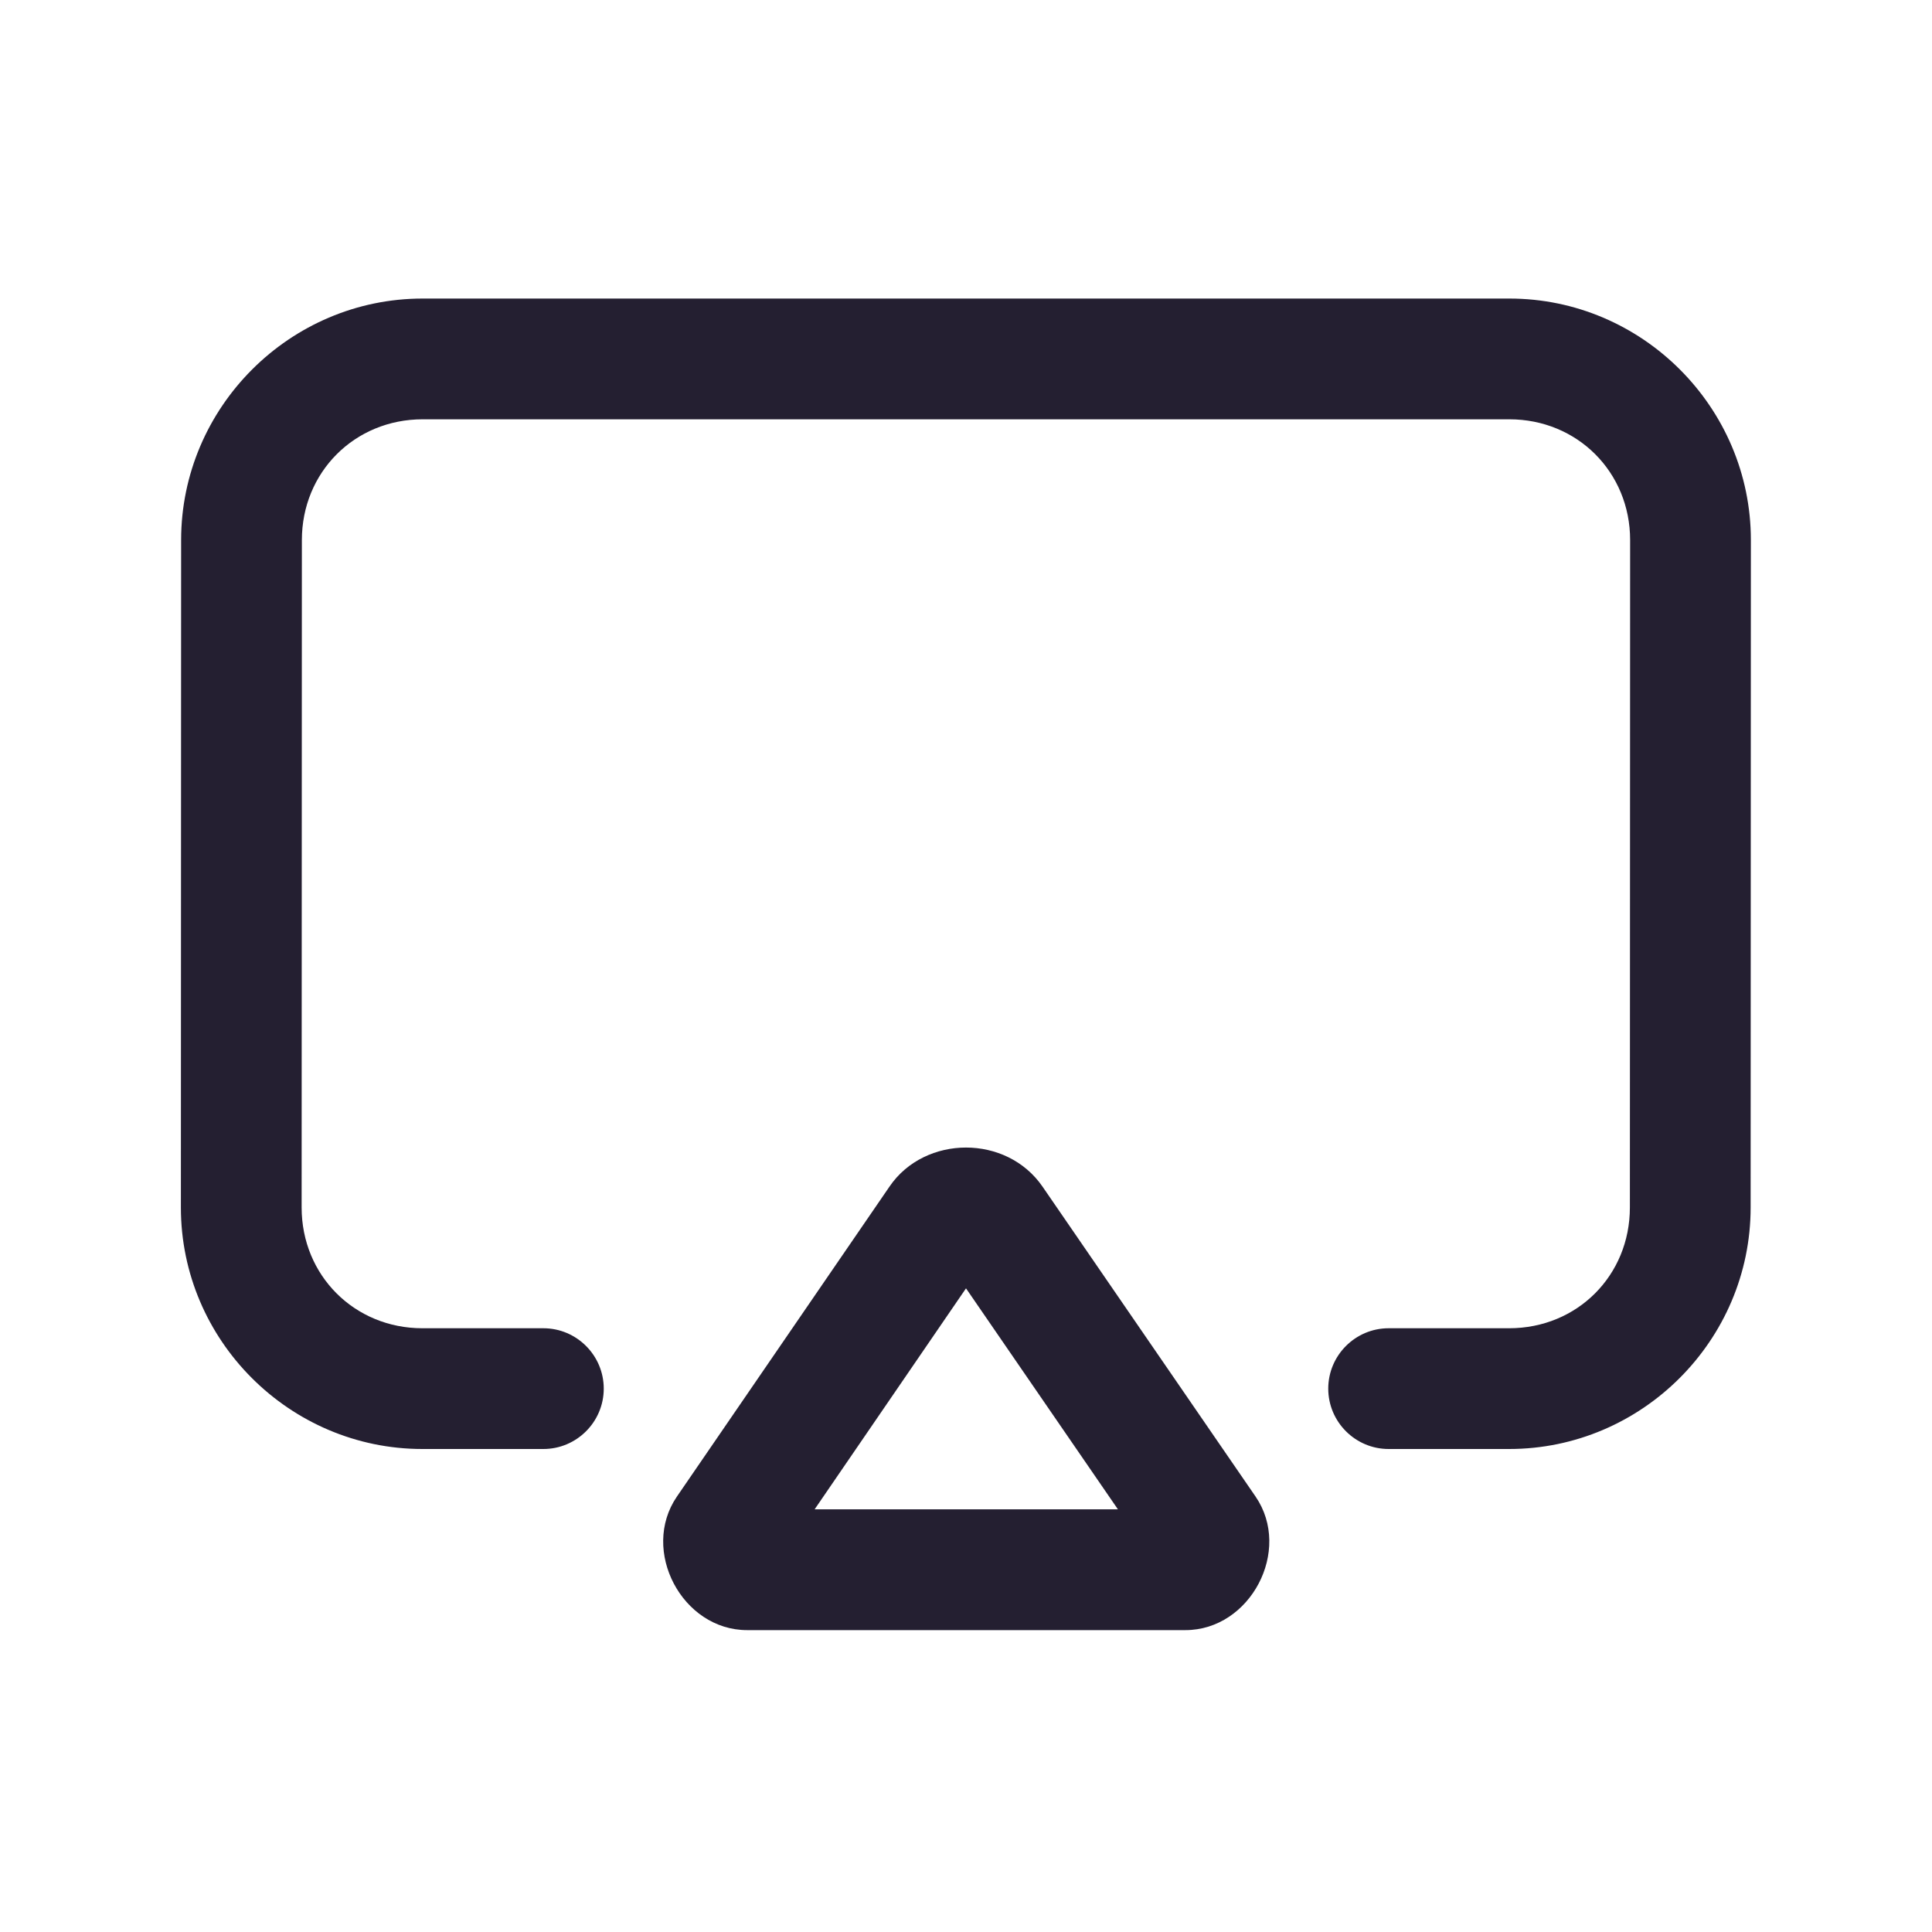
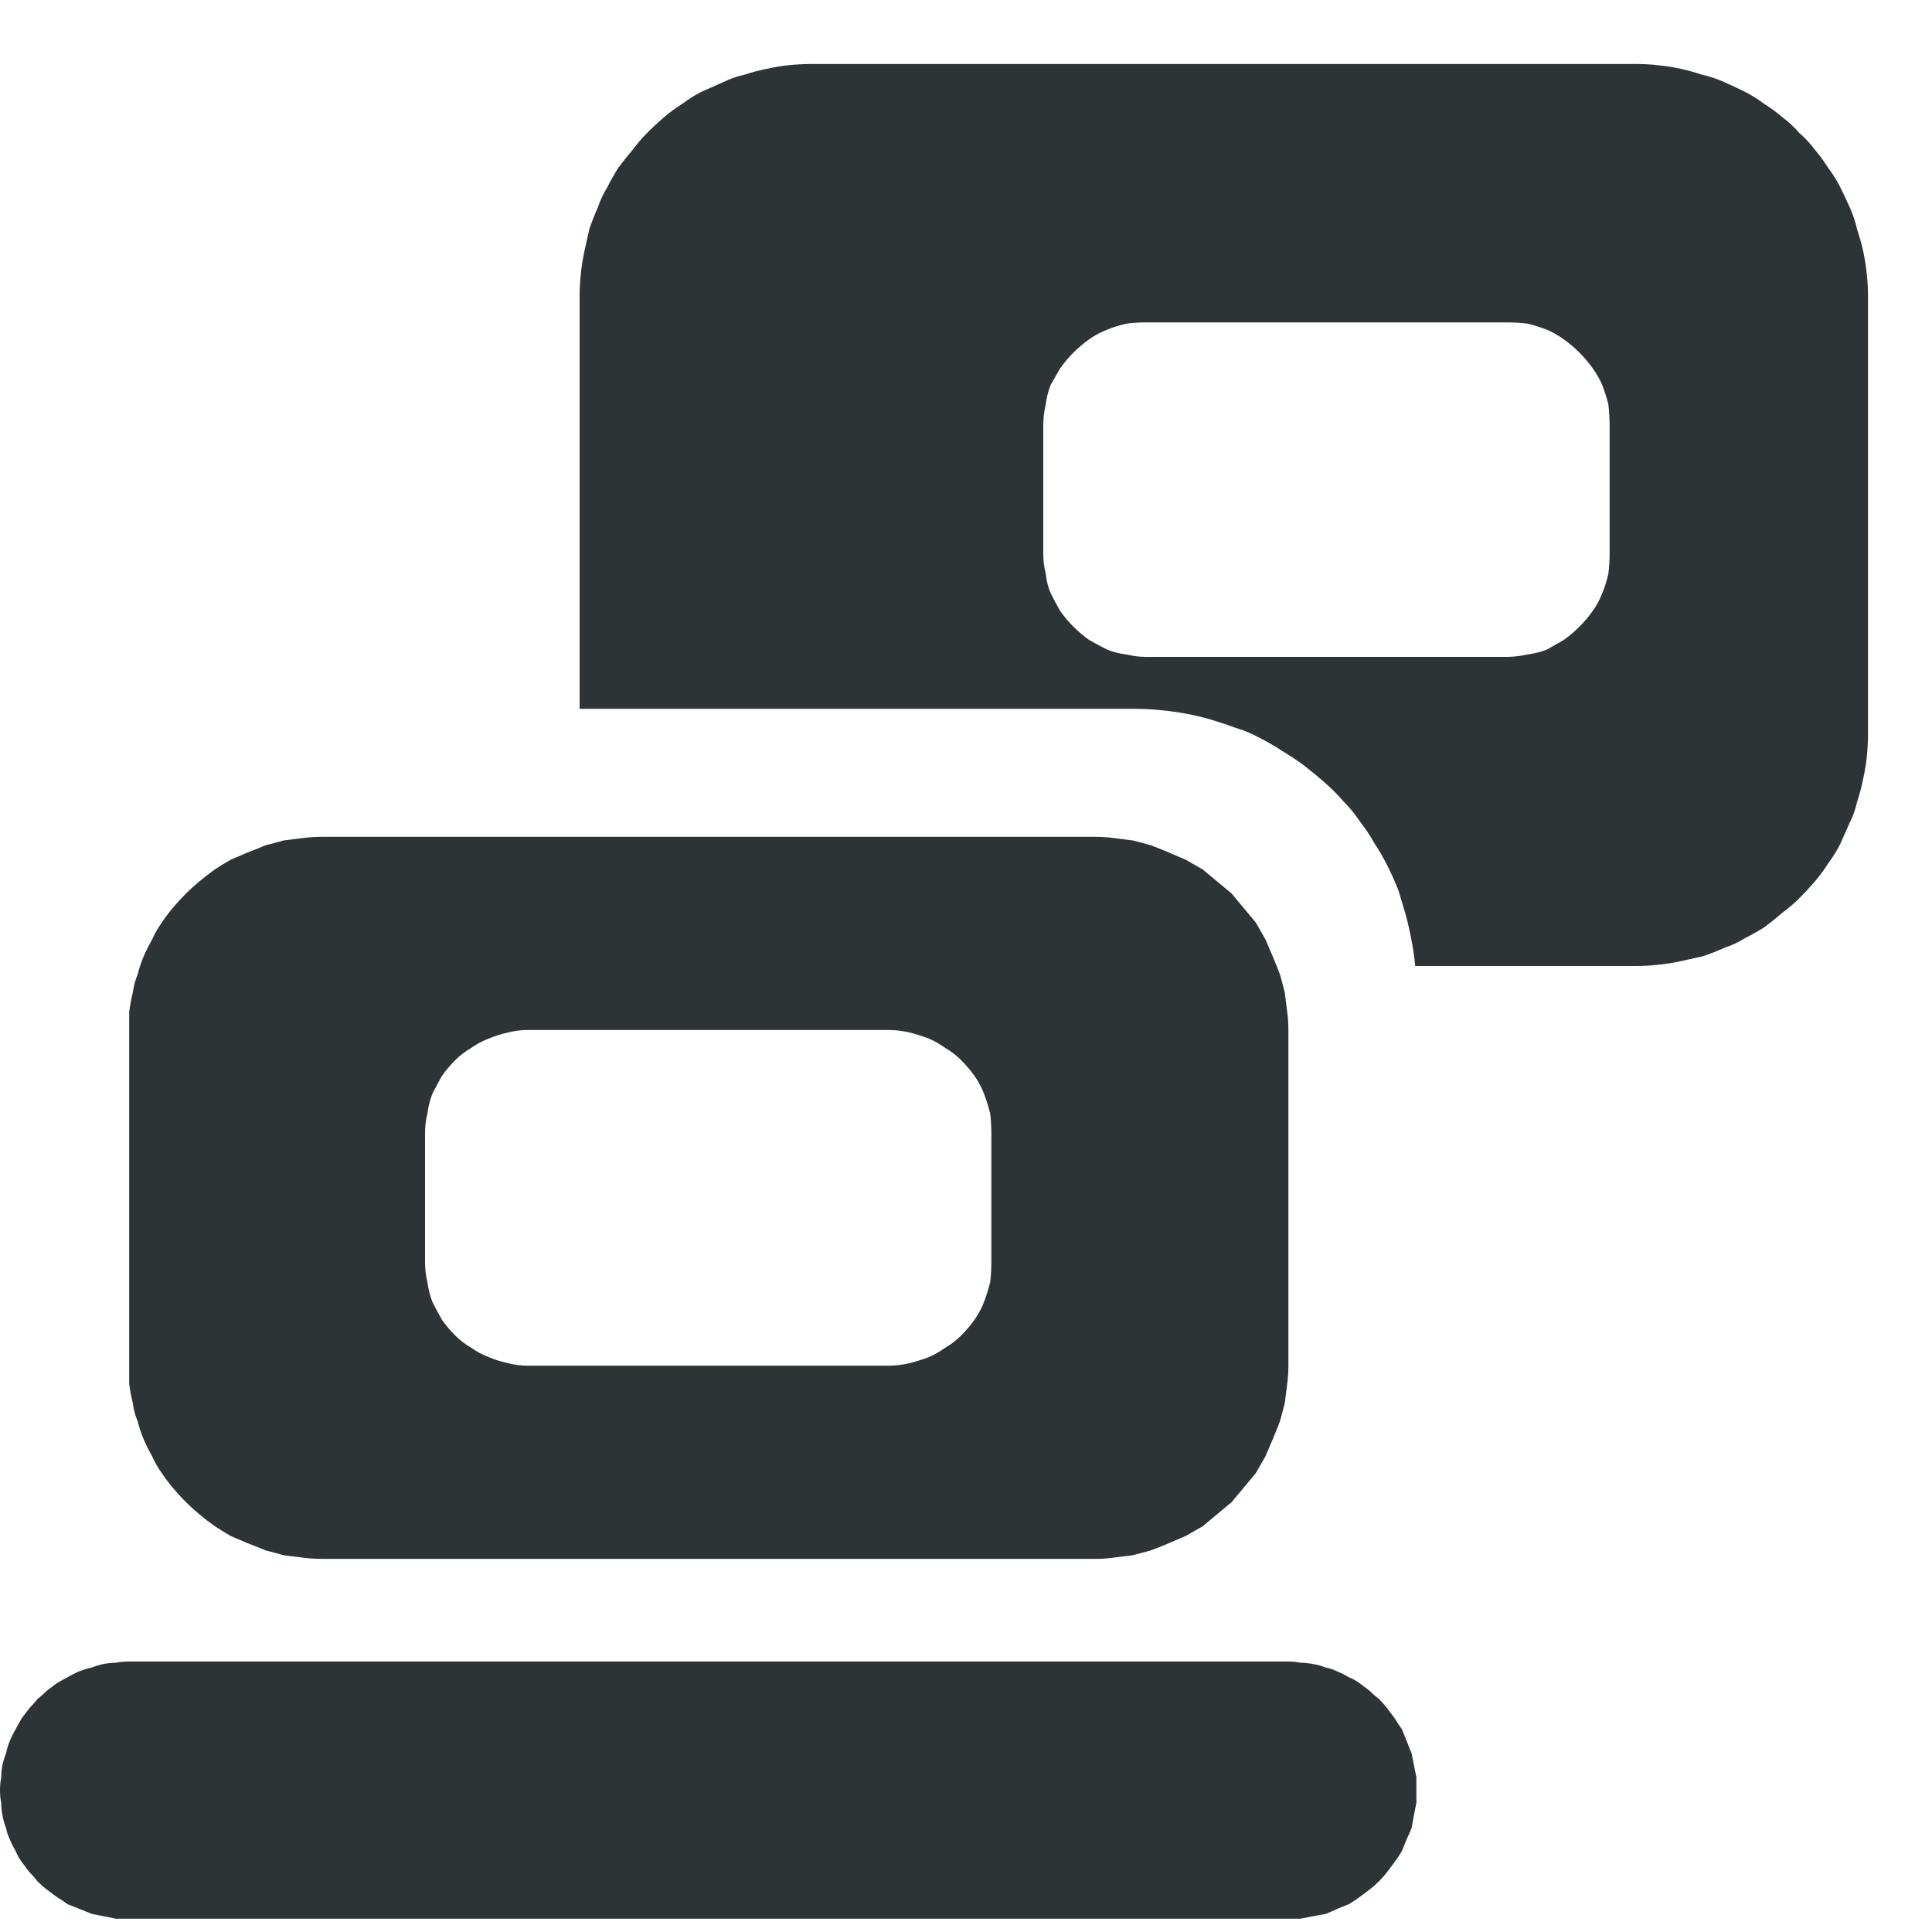
- <svg xmlns="http://www.w3.org/2000/svg" height="32px" viewBox="0 0 32 32" width="32px">
-   <path d="m 7 4.945 c -2.199 0 -4 1.801 -4 4 l -0.004 11.055 c 0 2.199 1.801 4 4 4 h 2.004 c 0.551 0 1 -0.449 1 -1 s -0.449 -1 -1 -1 h -2.004 c -1.125 0 -2 -0.875 -2 -2 l 0.004 -11.055 c 0 -1.125 0.875 -2 2 -2 h 18 c 1.125 0 2 0.875 2 2 l -0.004 11.055 c 0 1.125 -0.871 2 -2 2 h -1.996 c -0.551 0 -1 0.449 -1 1 s 0.449 1 1 1 h 1.996 c 2.199 0 4 -1.801 4 -4 l 0.004 -11.055 c 0 -2.199 -1.801 -4 -4 -4 z m 9 14.062 c -0.484 0 -0.973 0.215 -1.266 0.645 l -3.523 5.137 c -0.609 0.891 0.086 2.211 1.164 2.211 h 7.258 c 1.078 0 1.773 -1.32 1.164 -2.211 l -3.531 -5.137 c -0.297 -0.43 -0.781 -0.645 -1.266 -0.645 z m 0 2.332 l 2.516 3.66 h -5.023 z m 0 0" fill="#241f31" />
+ <svg xmlns="http://www.w3.org/2000/svg" width="16" height="16" viewBox="0 0 16 16" fill="#2e3436">
+   <path fill-rule="evenodd" d="M4.8 5.87L9.39 5.87Q9.5 5.87 9.6 5.88Q9.71 5.89 9.82 5.91Q9.93 5.93 10.03 5.96Q10.13 5.99 10.24 6.03Q10.34 6.06 10.43 6.11Q10.53 6.16 10.62 6.22Q10.72 6.28 10.8 6.34Q10.89 6.41 10.97 6.48Q11.05 6.55 11.12 6.63Q11.2 6.71 11.26 6.8Q11.33 6.89 11.38 6.98Q11.44 7.07 11.49 7.17Q11.54 7.27 11.58 7.37Q11.61 7.47 11.64 7.57Q11.67 7.68 11.69 7.79Q11.71 7.89 11.72 8L13.55 8Q13.64 8 13.73 7.99Q13.83 7.98 13.92 7.96Q14.01 7.94 14.1 7.92Q14.19 7.89 14.28 7.85Q14.37 7.82 14.45 7.77Q14.53 7.73 14.61 7.68Q14.69 7.62 14.76 7.56Q14.84 7.5 14.9 7.44Q14.97 7.37 15.03 7.3Q15.09 7.23 15.14 7.15Q15.2 7.07 15.24 6.99Q15.28 6.9 15.32 6.81Q15.36 6.73 15.38 6.64Q15.41 6.55 15.43 6.45Q15.45 6.36 15.46 6.27Q15.47 6.17 15.47 6.08L15.47 2.45Q15.47 2.36 15.46 2.27Q15.45 2.17 15.43 2.08Q15.41 1.99 15.38 1.9Q15.36 1.81 15.32 1.72Q15.28 1.63 15.24 1.55Q15.2 1.47 15.14 1.39Q15.09 1.31 15.03 1.24Q14.97 1.16 14.9 1.1Q14.84 1.03 14.76 0.97Q14.69 0.91 14.61 0.86Q14.53 0.8 14.45 0.76Q14.37 0.72 14.28 0.68Q14.19 0.64 14.1 0.62Q14.01 0.59 13.92 0.57Q13.83 0.55 13.73 0.54Q13.64 0.53 13.55 0.53L6.72 0.53Q6.63 0.53 6.53 0.54Q6.44 0.55 6.35 0.57Q6.25 0.59 6.16 0.62Q6.07 0.64 5.99 0.68Q5.9 0.72 5.81 0.76Q5.73 0.8 5.65 0.86Q5.57 0.91 5.5 0.97Q5.43 1.03 5.36 1.1Q5.3 1.16 5.24 1.24Q5.18 1.31 5.12 1.39Q5.07 1.47 5.03 1.55Q4.98 1.63 4.95 1.72Q4.91 1.81 4.88 1.9Q4.86 1.99 4.84 2.08Q4.82 2.17 4.81 2.27Q4.8 2.36 4.8 2.45L4.8 5.87ZM8.64 4.59L8.64 3.52Q8.64 3.44 8.66 3.35Q8.67 3.27 8.7 3.19Q8.74 3.12 8.78 3.05Q8.83 2.98 8.89 2.92Q8.95 2.86 9.02 2.81Q9.09 2.76 9.17 2.73Q9.24 2.7 9.33 2.68Q9.41 2.67 9.49 2.67L12.48 2.67Q12.56 2.67 12.65 2.68Q12.73 2.7 12.81 2.73Q12.88 2.76 12.95 2.81Q13.02 2.86 13.08 2.92Q13.14 2.98 13.19 3.05Q13.24 3.12 13.27 3.19Q13.3 3.27 13.32 3.35Q13.33 3.44 13.33 3.52L13.33 4.59Q13.33 4.67 13.32 4.75Q13.3 4.84 13.27 4.91Q13.24 4.99 13.19 5.06Q13.14 5.13 13.08 5.19Q13.02 5.25 12.95 5.3Q12.88 5.34 12.81 5.38Q12.73 5.41 12.65 5.42Q12.56 5.44 12.48 5.44L9.49 5.44Q9.41 5.44 9.33 5.42Q9.24 5.41 9.17 5.38Q9.09 5.34 9.02 5.3Q8.95 5.25 8.89 5.19Q8.83 5.13 8.78 5.06Q8.74 4.99 8.7 4.91Q8.67 4.84 8.66 4.75Q8.64 4.67 8.64 4.59ZM1.07 11.31L1.07 8.53Q1.07 8.45 1.07 8.38Q1.08 8.3 1.1 8.22Q1.11 8.14 1.14 8.07Q1.16 7.99 1.19 7.92Q1.22 7.85 1.26 7.78Q1.29 7.71 1.34 7.64Q1.38 7.58 1.43 7.52Q1.48 7.46 1.54 7.4Q1.59 7.35 1.65 7.3Q1.71 7.25 1.78 7.2Q1.84 7.16 1.91 7.12Q1.98 7.09 2.05 7.06Q2.13 7.03 2.2 7Q2.28 6.98 2.35 6.96Q2.43 6.95 2.51 6.94Q2.59 6.93 2.67 6.93L9.07 6.93Q9.15 6.93 9.22 6.94Q9.3 6.95 9.38 6.96Q9.46 6.98 9.53 7Q9.61 7.03 9.68 7.06Q9.75 7.09 9.82 7.12Q9.89 7.16 9.96 7.2Q10.02 7.25 10.08 7.3Q10.14 7.35 10.2 7.4Q10.25 7.46 10.3 7.52Q10.35 7.58 10.4 7.64Q10.44 7.71 10.48 7.78Q10.51 7.85 10.54 7.92Q10.57 7.99 10.6 8.07Q10.62 8.14 10.64 8.22Q10.65 8.3 10.66 8.38Q10.67 8.45 10.67 8.53L10.67 11.31Q10.67 11.39 10.66 11.46Q10.65 11.54 10.64 11.62Q10.62 11.7 10.6 11.77Q10.57 11.85 10.54 11.92Q10.51 11.99 10.48 12.06Q10.44 12.13 10.4 12.2Q10.35 12.26 10.3 12.32Q10.25 12.38 10.2 12.44Q10.14 12.49 10.08 12.54Q10.02 12.59 9.96 12.64Q9.89 12.68 9.82 12.72Q9.75 12.75 9.68 12.78Q9.61 12.81 9.53 12.84Q9.46 12.86 9.38 12.88Q9.3 12.89 9.22 12.9Q9.15 12.91 9.07 12.91L2.67 12.91Q2.59 12.91 2.51 12.9Q2.43 12.89 2.35 12.88Q2.28 12.86 2.2 12.84Q2.13 12.81 2.05 12.78Q1.98 12.75 1.91 12.72Q1.84 12.68 1.78 12.64Q1.71 12.59 1.65 12.54Q1.59 12.49 1.54 12.44Q1.48 12.38 1.43 12.32Q1.38 12.26 1.34 12.2Q1.29 12.13 1.26 12.06Q1.22 11.99 1.19 11.92Q1.16 11.85 1.14 11.77Q1.11 11.7 1.1 11.62Q1.08 11.54 1.07 11.46Q1.07 11.39 1.07 11.31ZM3.52 9.39L3.52 10.45Q3.52 10.54 3.54 10.62Q3.55 10.7 3.58 10.78Q3.62 10.86 3.66 10.93Q3.71 11 3.77 11.06Q3.83 11.12 3.9 11.16Q3.97 11.21 4.05 11.24Q4.12 11.27 4.21 11.29Q4.29 11.31 4.37 11.31L7.36 11.31Q7.44 11.31 7.53 11.29Q7.61 11.27 7.69 11.24Q7.76 11.21 7.83 11.16Q7.9 11.12 7.96 11.06Q8.02 11 8.07 10.93Q8.12 10.86 8.15 10.78Q8.18 10.7 8.2 10.62Q8.21 10.54 8.21 10.45L8.21 9.39Q8.21 9.3 8.2 9.22Q8.18 9.14 8.15 9.06Q8.12 8.98 8.07 8.91Q8.02 8.84 7.96 8.78Q7.9 8.72 7.83 8.68Q7.76 8.63 7.69 8.6Q7.61 8.57 7.53 8.55Q7.44 8.53 7.36 8.53L4.37 8.53Q4.29 8.53 4.21 8.55Q4.12 8.57 4.05 8.6Q3.97 8.63 3.9 8.68Q3.83 8.72 3.77 8.78Q3.71 8.84 3.66 8.91Q3.62 8.98 3.58 9.06Q3.55 9.14 3.54 9.22Q3.52 9.3 3.52 9.39ZM1.07 13.76Q1.01 13.76 0.96 13.77Q0.91 13.77 0.86 13.78Q0.81 13.79 0.76 13.81Q0.71 13.82 0.66 13.84Q0.61 13.86 0.56 13.89Q0.52 13.91 0.47 13.94Q0.43 13.97 0.39 14Q0.35 14.04 0.31 14.07Q0.28 14.11 0.24 14.15Q0.21 14.19 0.18 14.23Q0.15 14.28 0.13 14.32Q0.1 14.37 0.08 14.42Q0.06 14.47 0.05 14.52Q0.03 14.57 0.02 14.62Q0.01 14.67 0.01 14.72Q0 14.77 0 14.83Q0 14.88 0.01 14.93Q0.01 14.98 0.02 15.03Q0.03 15.09 0.05 15.14Q0.06 15.19 0.08 15.23Q0.1 15.28 0.13 15.33Q0.15 15.38 0.18 15.42Q0.21 15.46 0.24 15.5Q0.28 15.54 0.31 15.58Q0.35 15.62 0.39 15.65Q0.43 15.68 0.47 15.71Q0.52 15.74 0.56 15.77Q0.61 15.79 0.66 15.81Q0.71 15.83 0.76 15.85Q0.81 15.86 0.86 15.87Q0.91 15.88 0.96 15.89Q1.01 15.89 1.07 15.89L10.67 15.89Q10.72 15.89 10.77 15.89Q10.82 15.88 10.87 15.87Q10.93 15.86 10.98 15.85Q11.03 15.83 11.07 15.81Q11.12 15.79 11.17 15.77Q11.22 15.74 11.26 15.71Q11.3 15.68 11.34 15.65Q11.38 15.62 11.42 15.58Q11.46 15.54 11.49 15.5Q11.52 15.46 11.55 15.42Q11.58 15.38 11.61 15.33Q11.63 15.28 11.65 15.23Q11.67 15.19 11.69 15.14Q11.7 15.09 11.71 15.03Q11.72 14.98 11.73 14.93Q11.73 14.88 11.73 14.83Q11.73 14.77 11.73 14.72Q11.72 14.67 11.71 14.62Q11.7 14.57 11.69 14.52Q11.67 14.47 11.65 14.42Q11.63 14.37 11.61 14.32Q11.58 14.28 11.55 14.23Q11.52 14.19 11.49 14.15Q11.46 14.11 11.42 14.07Q11.38 14.04 11.34 14Q11.3 13.97 11.26 13.94Q11.22 13.91 11.17 13.89Q11.12 13.86 11.07 13.84Q11.03 13.82 10.98 13.81Q10.93 13.79 10.87 13.78Q10.82 13.77 10.77 13.77Q10.72 13.76 10.67 13.76L1.07 13.76Z" />
</svg>
